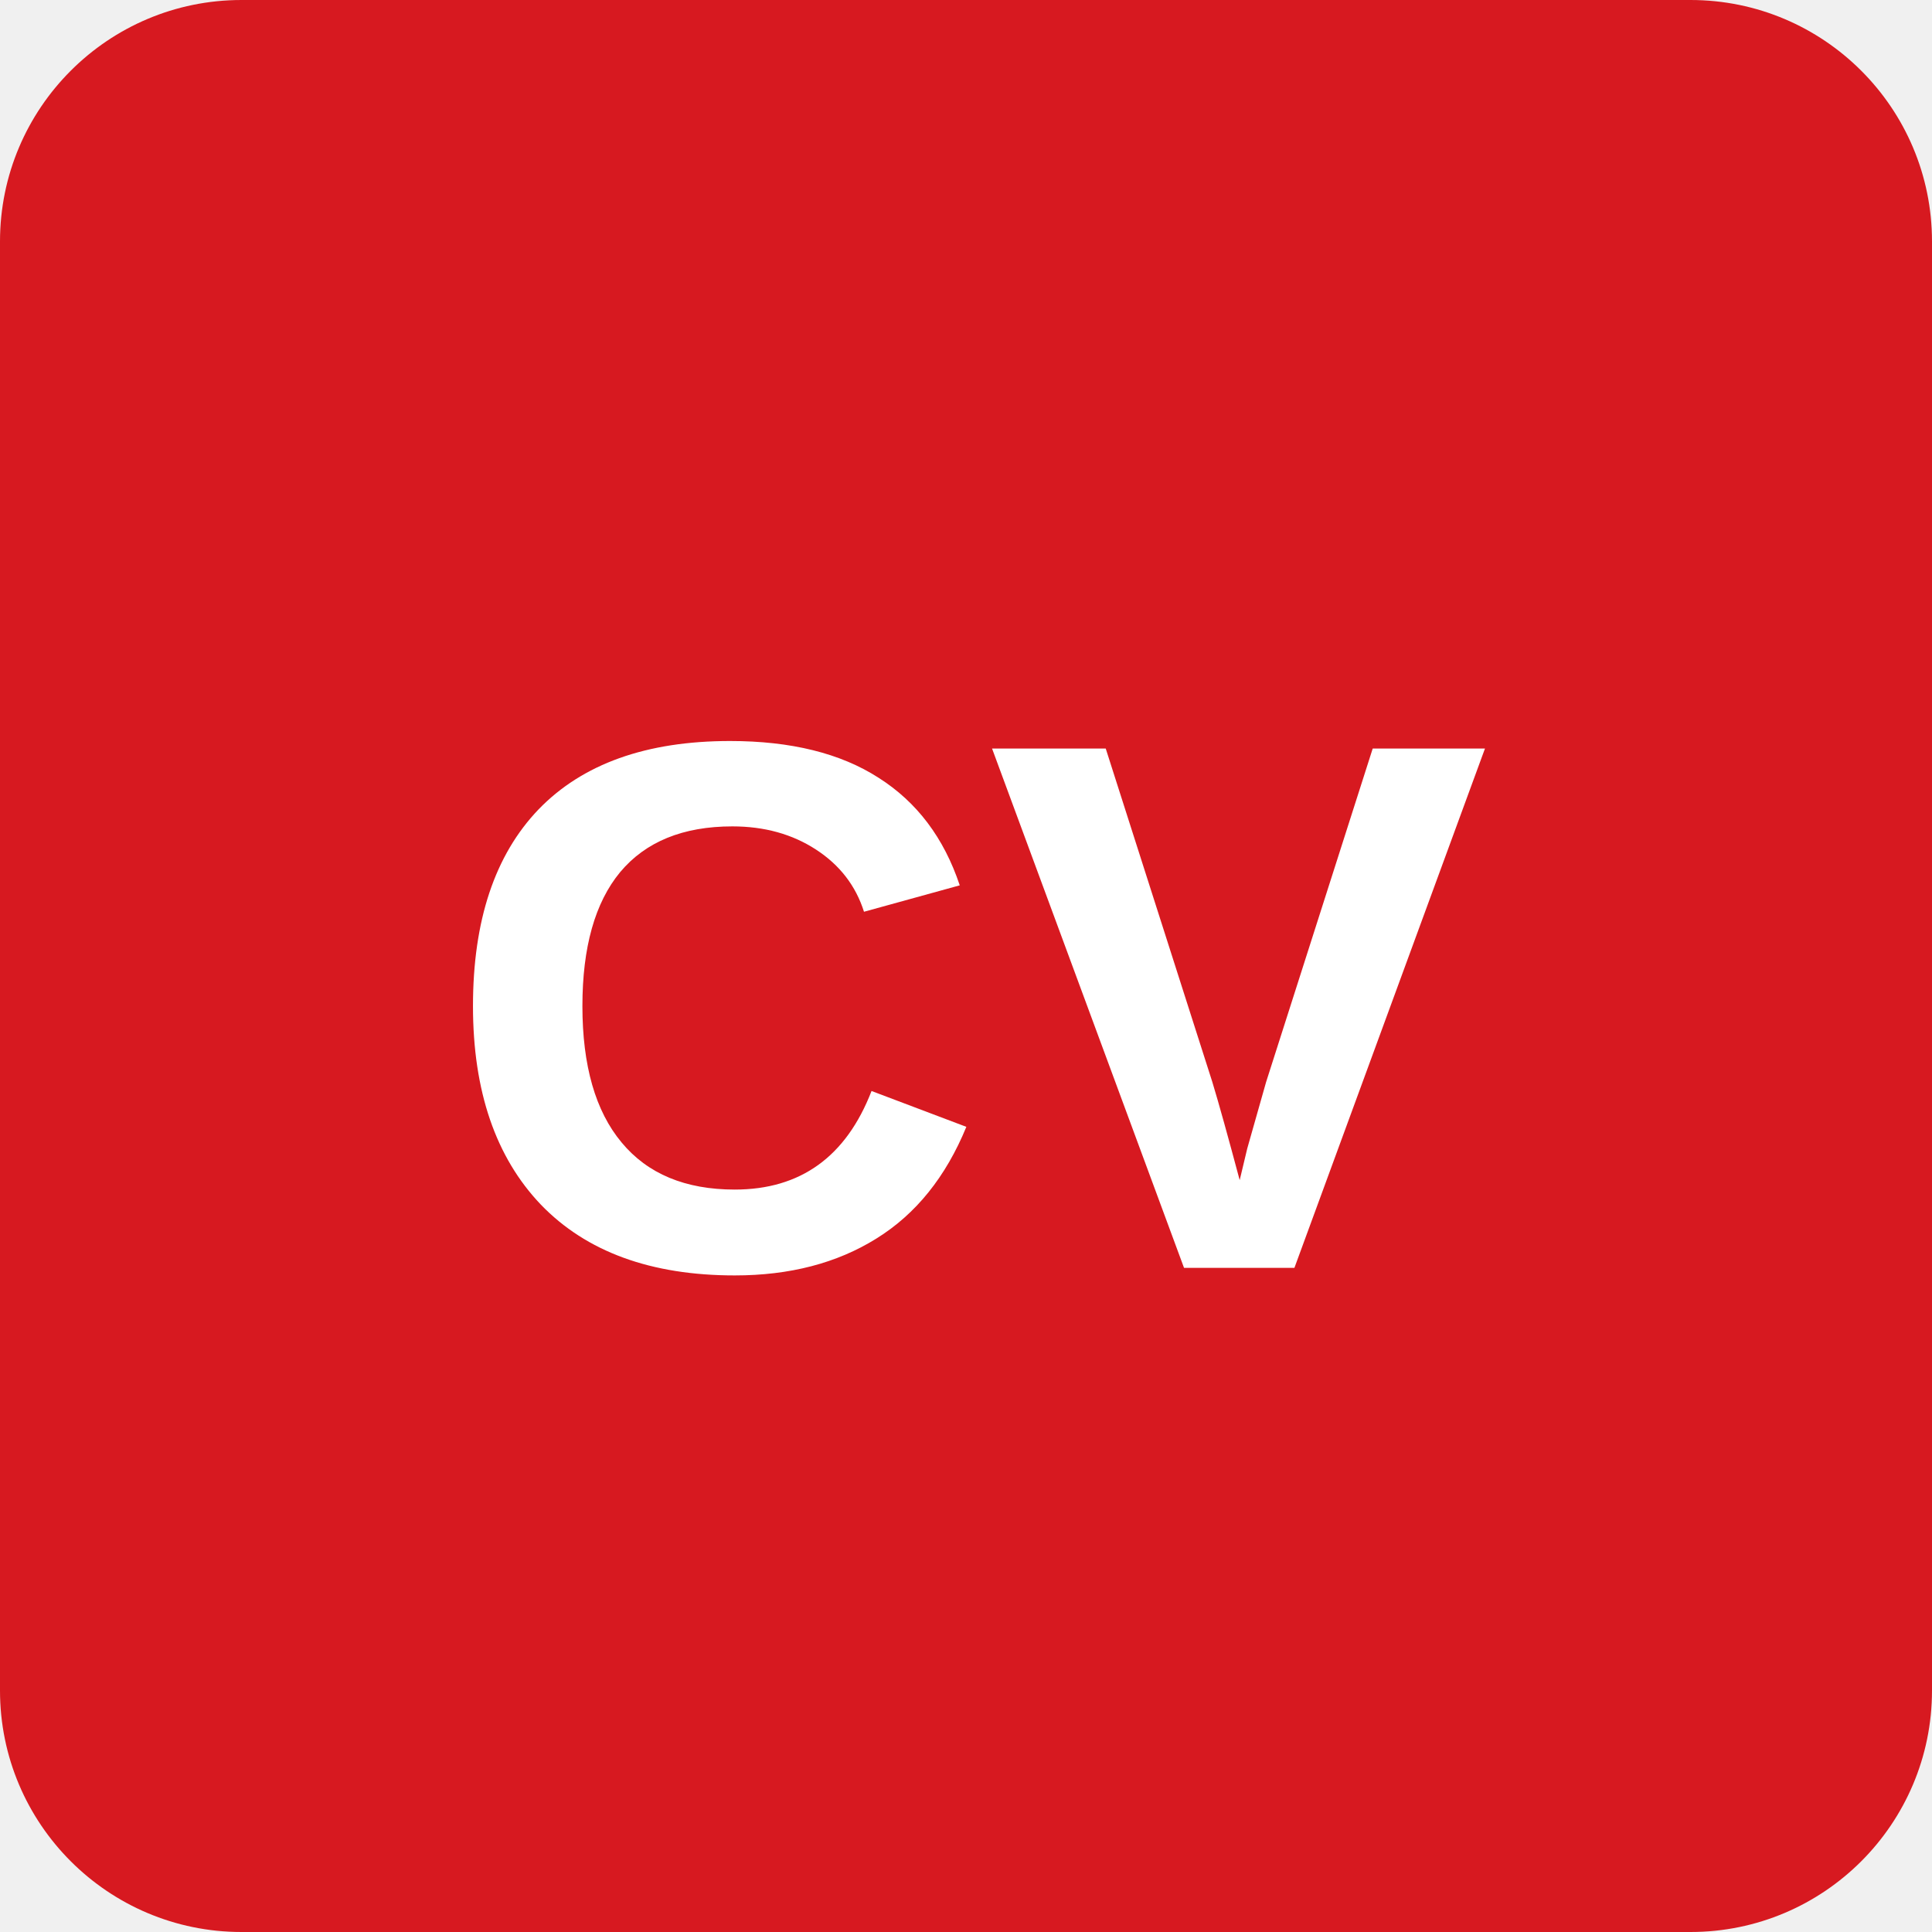
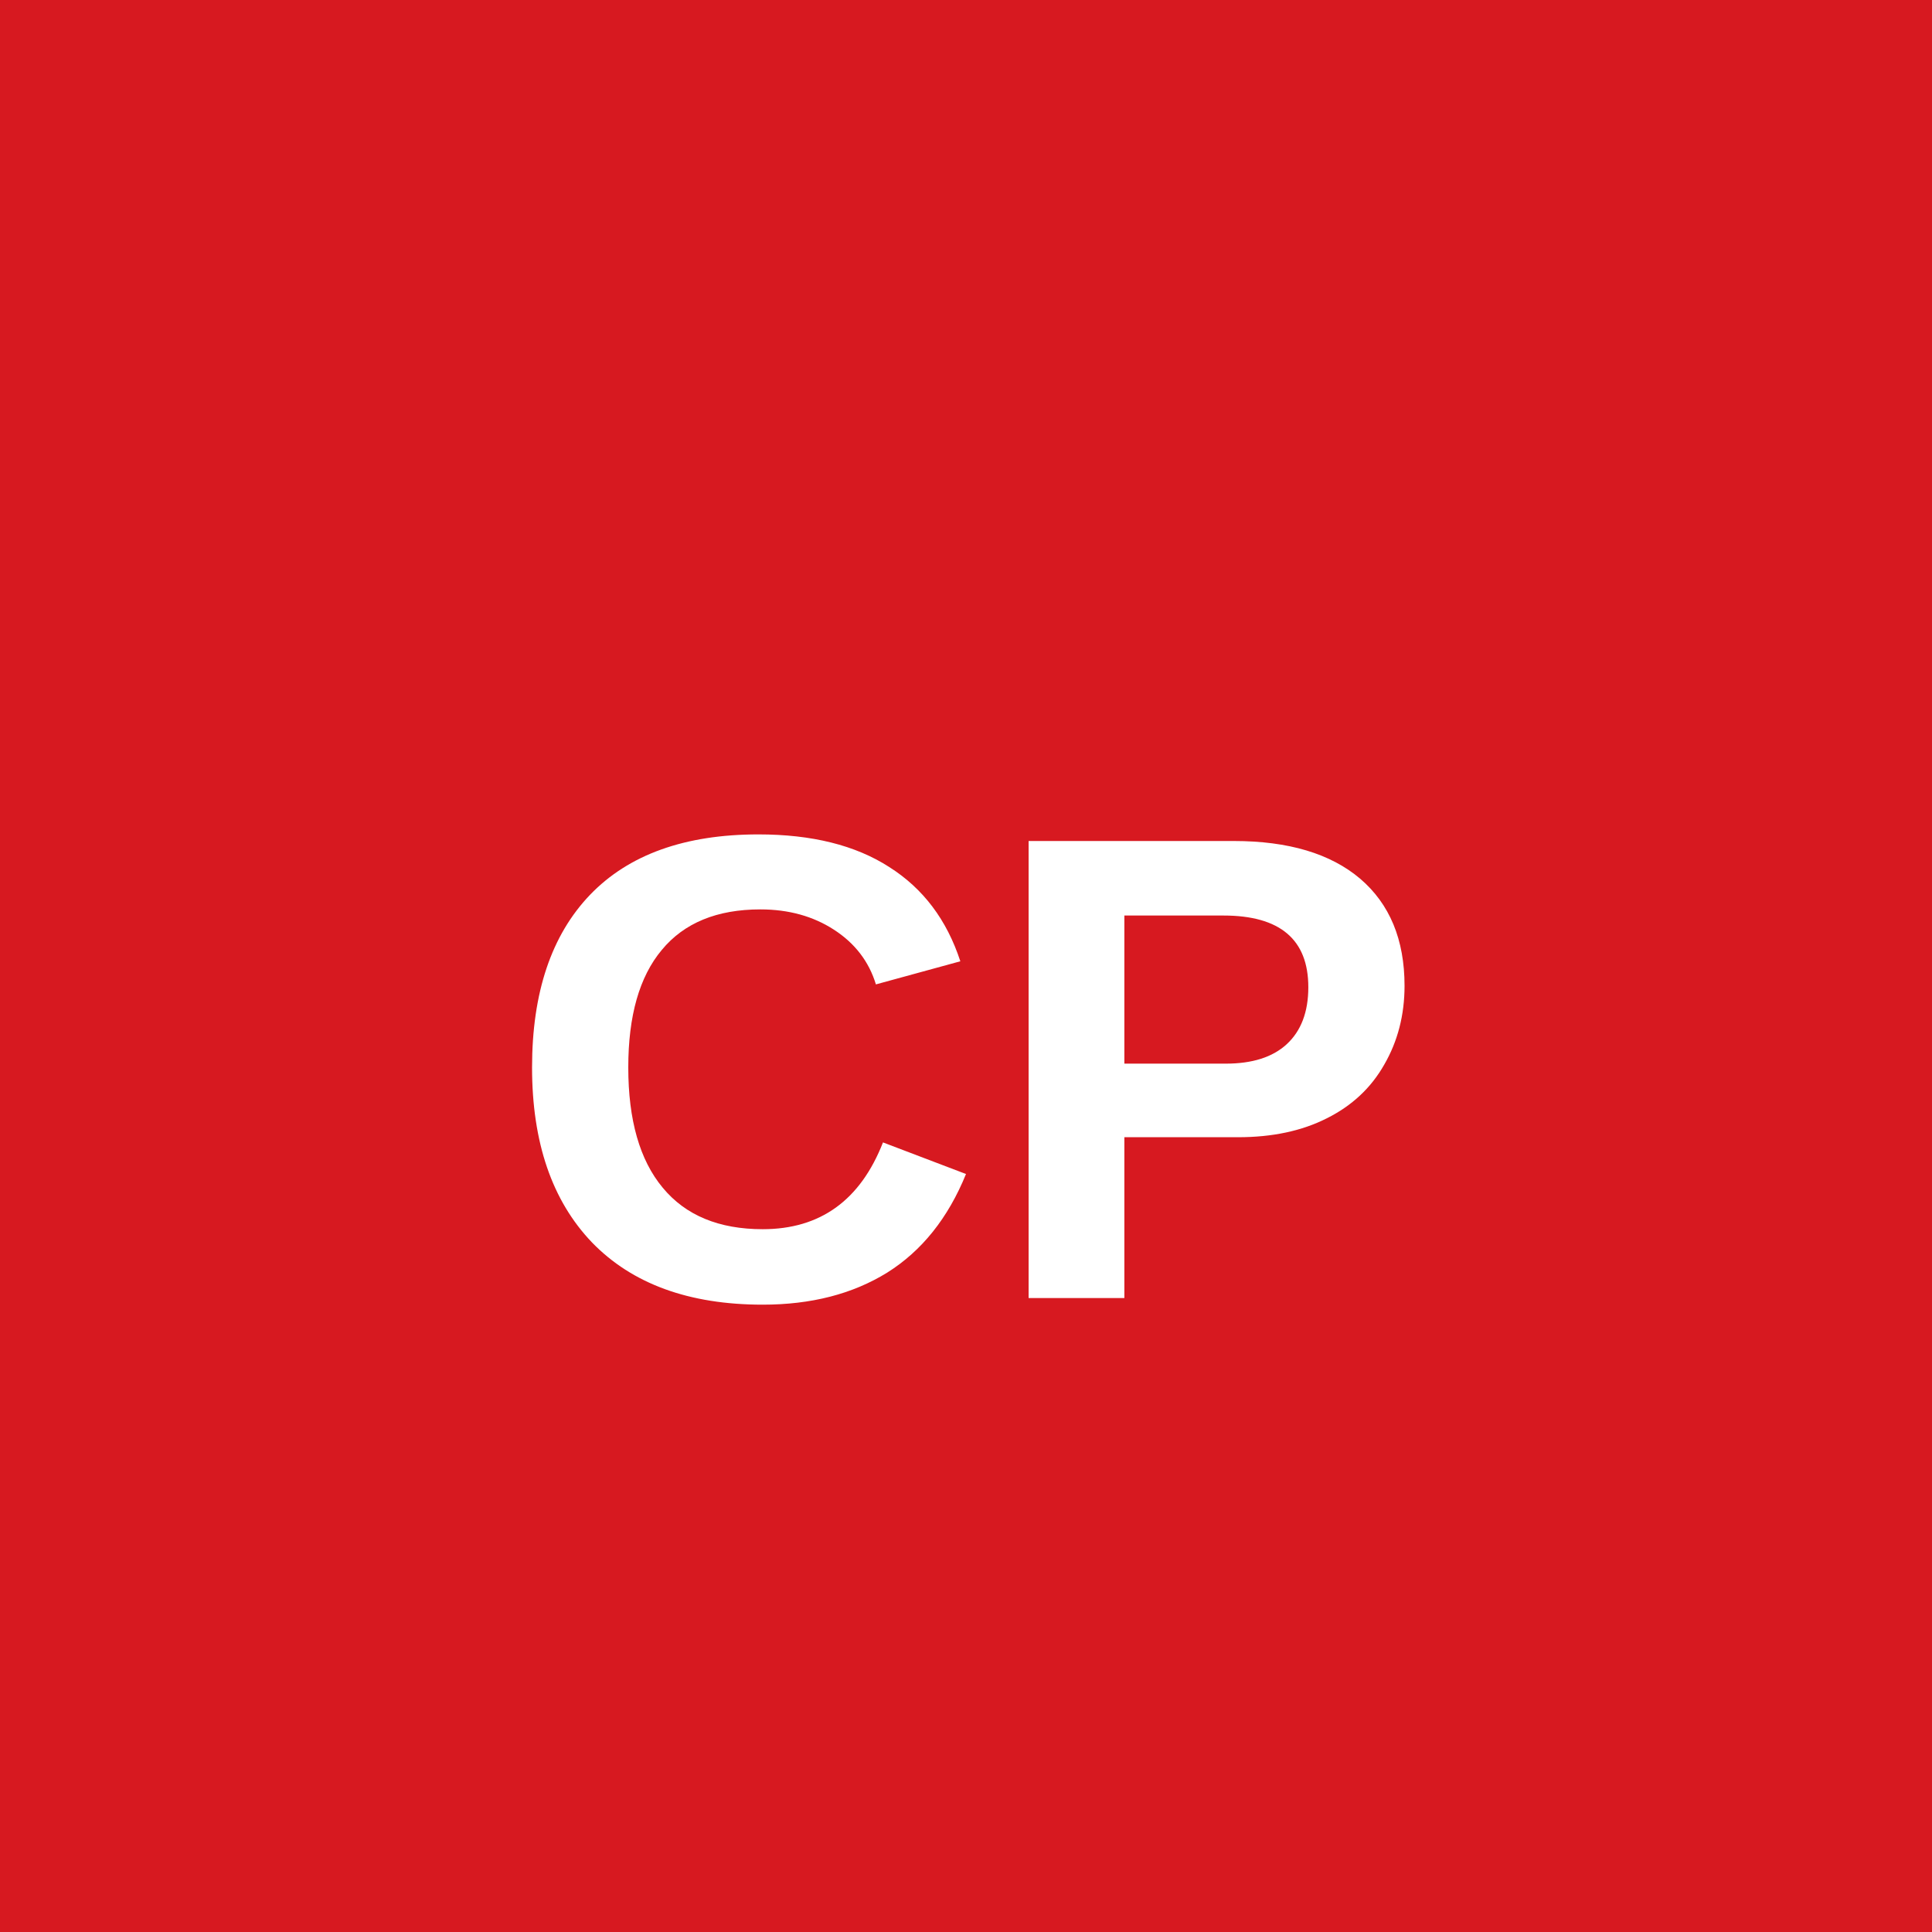
<svg xmlns="http://www.w3.org/2000/svg" viewBox="0 0 64 64">
-   <rect width="64" height="64" rx="8" fill="#d71920" />
-   <text x="32" y="42" text-anchor="middle" font-family="Arial" font-size="25" font-weight="900" fill="white">CV</text>
+   <rect width="64" height="64" fill="#d71920" />
+   <text x="32" y="43" text-anchor="middle" font-family="Arial" font-size="22" font-weight="bold" fill="white">CP</text>
</svg>
